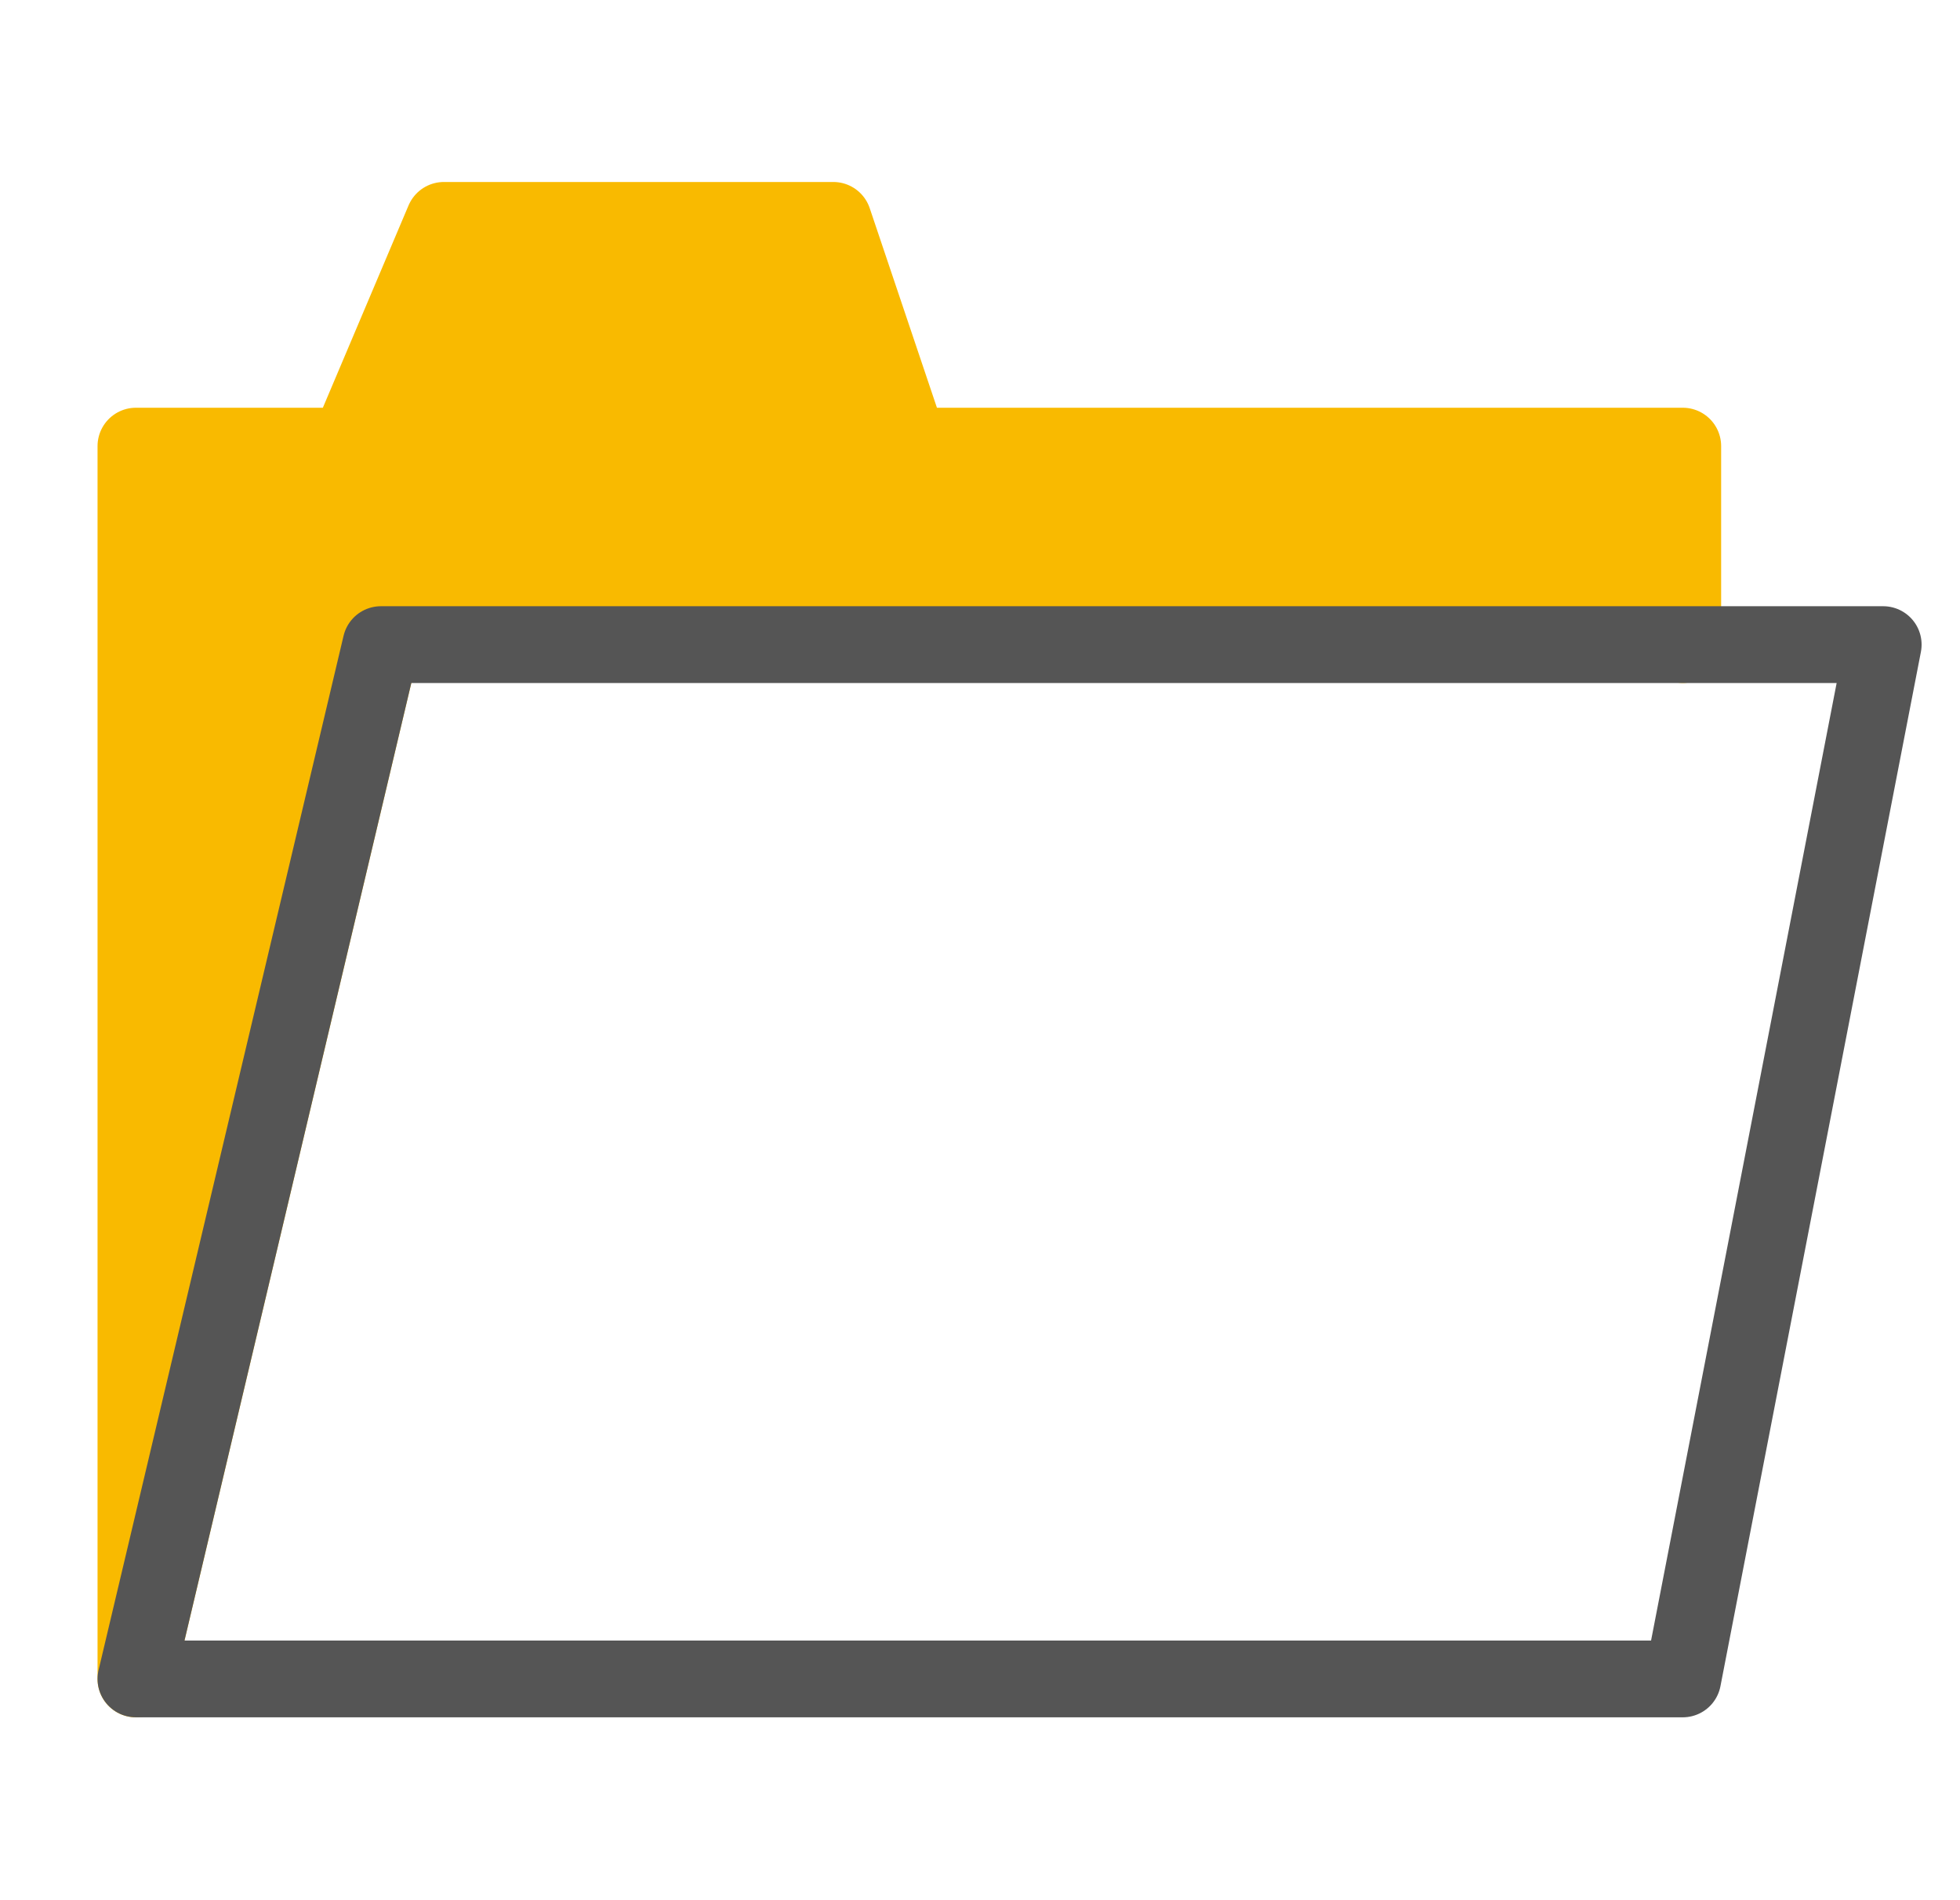
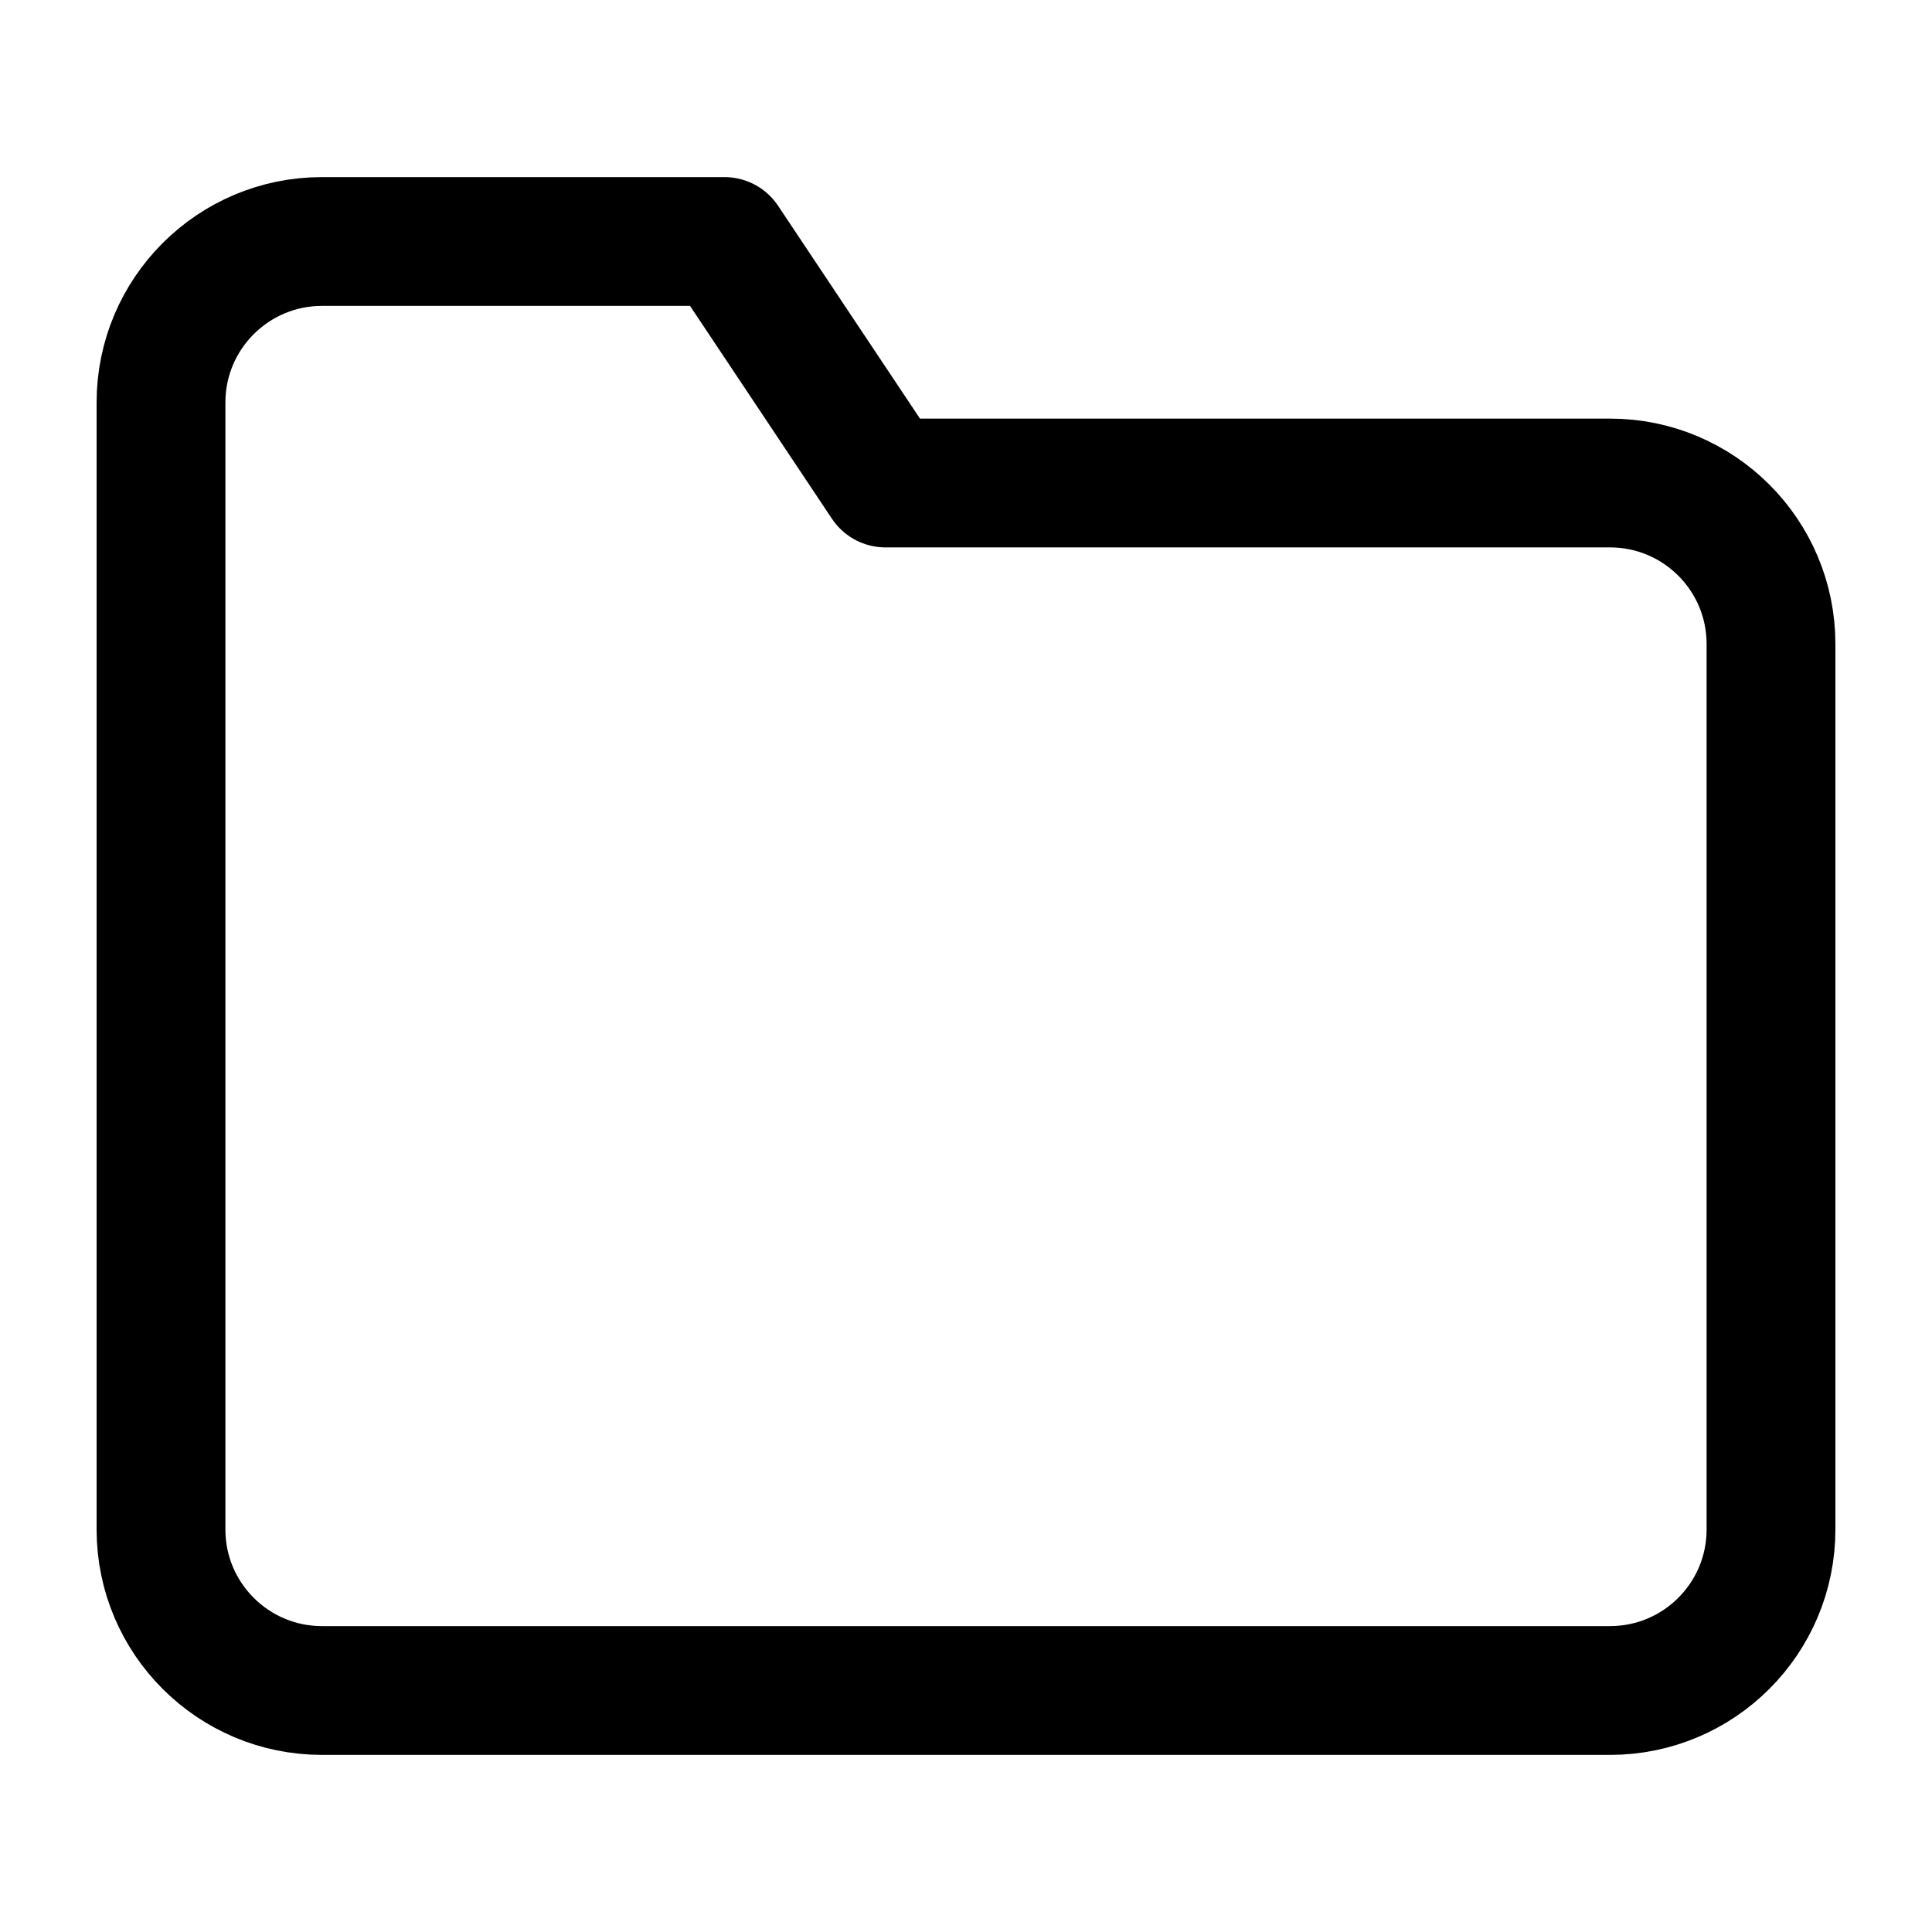
- <svg xmlns="http://www.w3.org/2000/svg" viewBox="0 0 51.04 49.47">
-   <defs>
-     <style>.cls-1,.cls-3{fill:none;}.cls-2{fill:#f9ba00;stroke:#f9ba00;}.cls-2,.cls-3{stroke-linecap:round;stroke-linejoin:round;stroke-width:2px;}.cls-3{stroke:#555555;}</style>
-   </defs>
-   <g id="Calque_2" data-name="Calque 2">
-     <g id="Calque_1-2" data-name="Calque 1">
-       <polyline class="cls-1" points="6.8 0 51.04 0 51.04 49.47 0 49.47 0 0 6.8 0" />
-       <polyline class="cls-2" points="9.92 16.79 3.54 43.73 3.54 11.62 9.07 11.62 11.56 5.74 21.7 5.74 23.68 11.62 43.82 11.62 43.82 16.79" />
-       <polygon class="cls-3" points="3.54 43.73 9.92 16.79 49.04 16.79 43.82 43.73 3.54 43.73" />
-     </g>
-   </g>
+ <svg xmlns="http://www.w3.org/2000/svg" viewBox="0 0 24 24" fill="none" stroke="currentColor" stroke-width="1.6" stroke-linecap="round" stroke-linejoin="round">
+   <path d="M22 19a2 2 0 0 1-2 2H4a2 2 0 0 1-2-2V5a2 2 0 0 1 2-2h5l2 3h9a2 2 0 0 1 2 2z" />
</svg>
